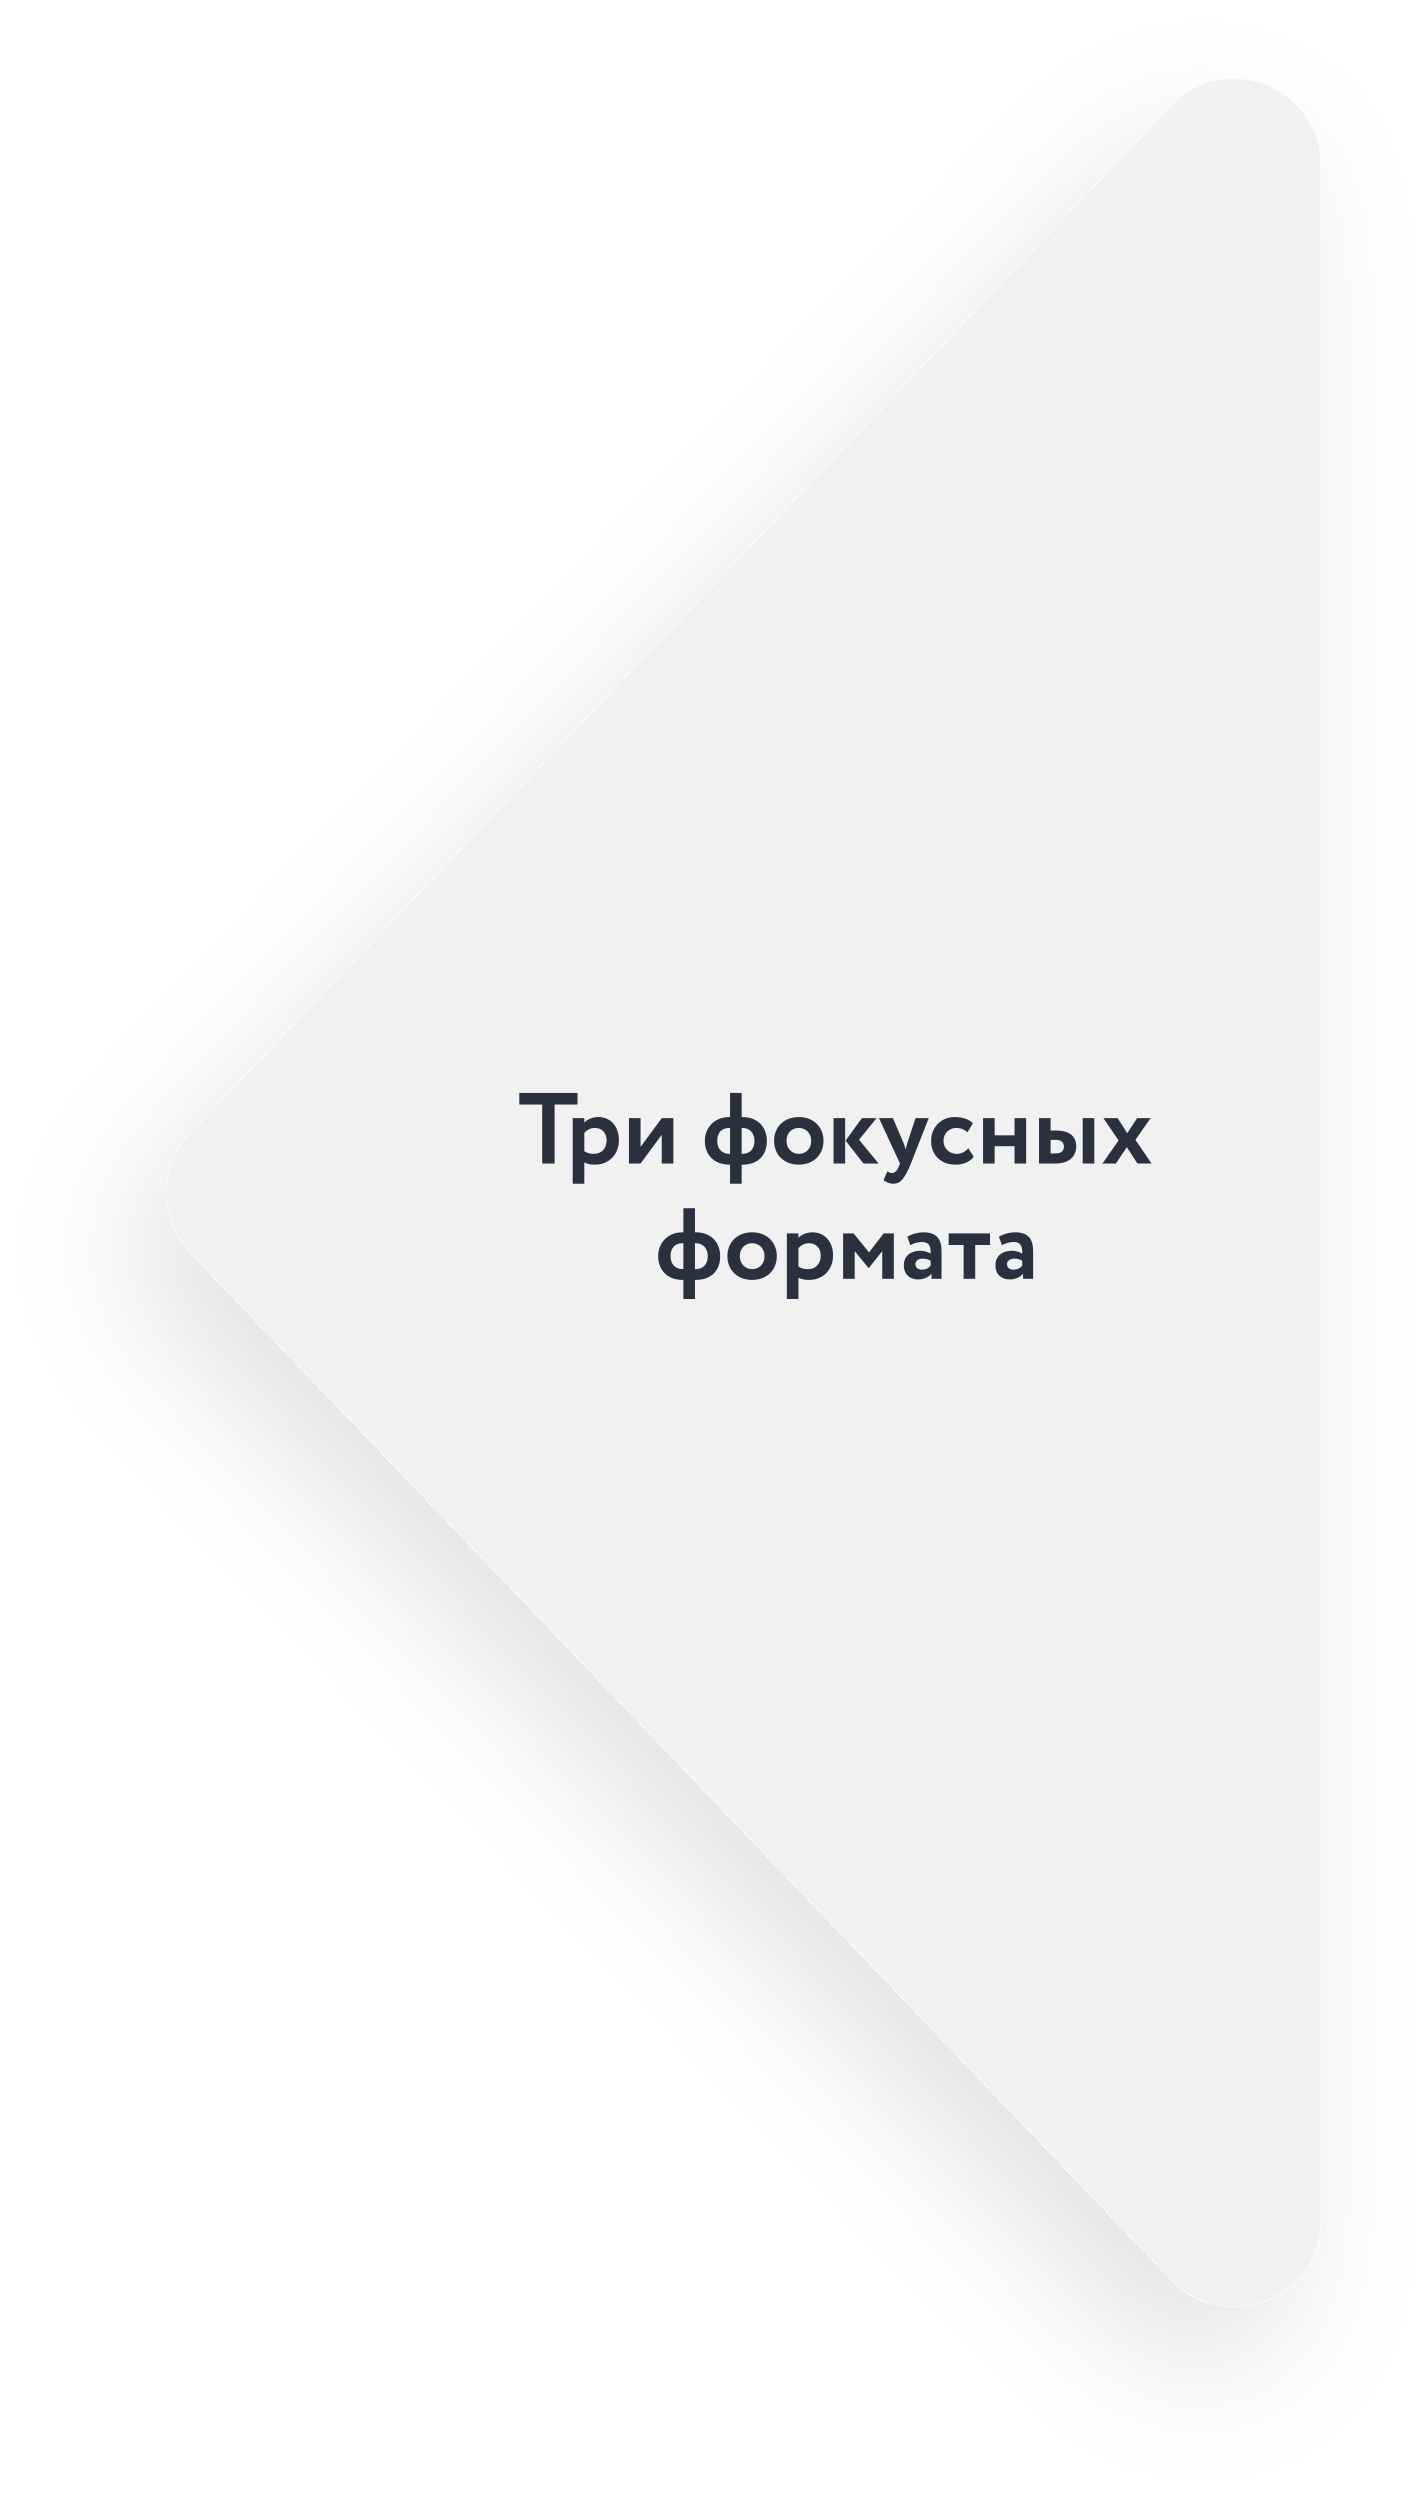
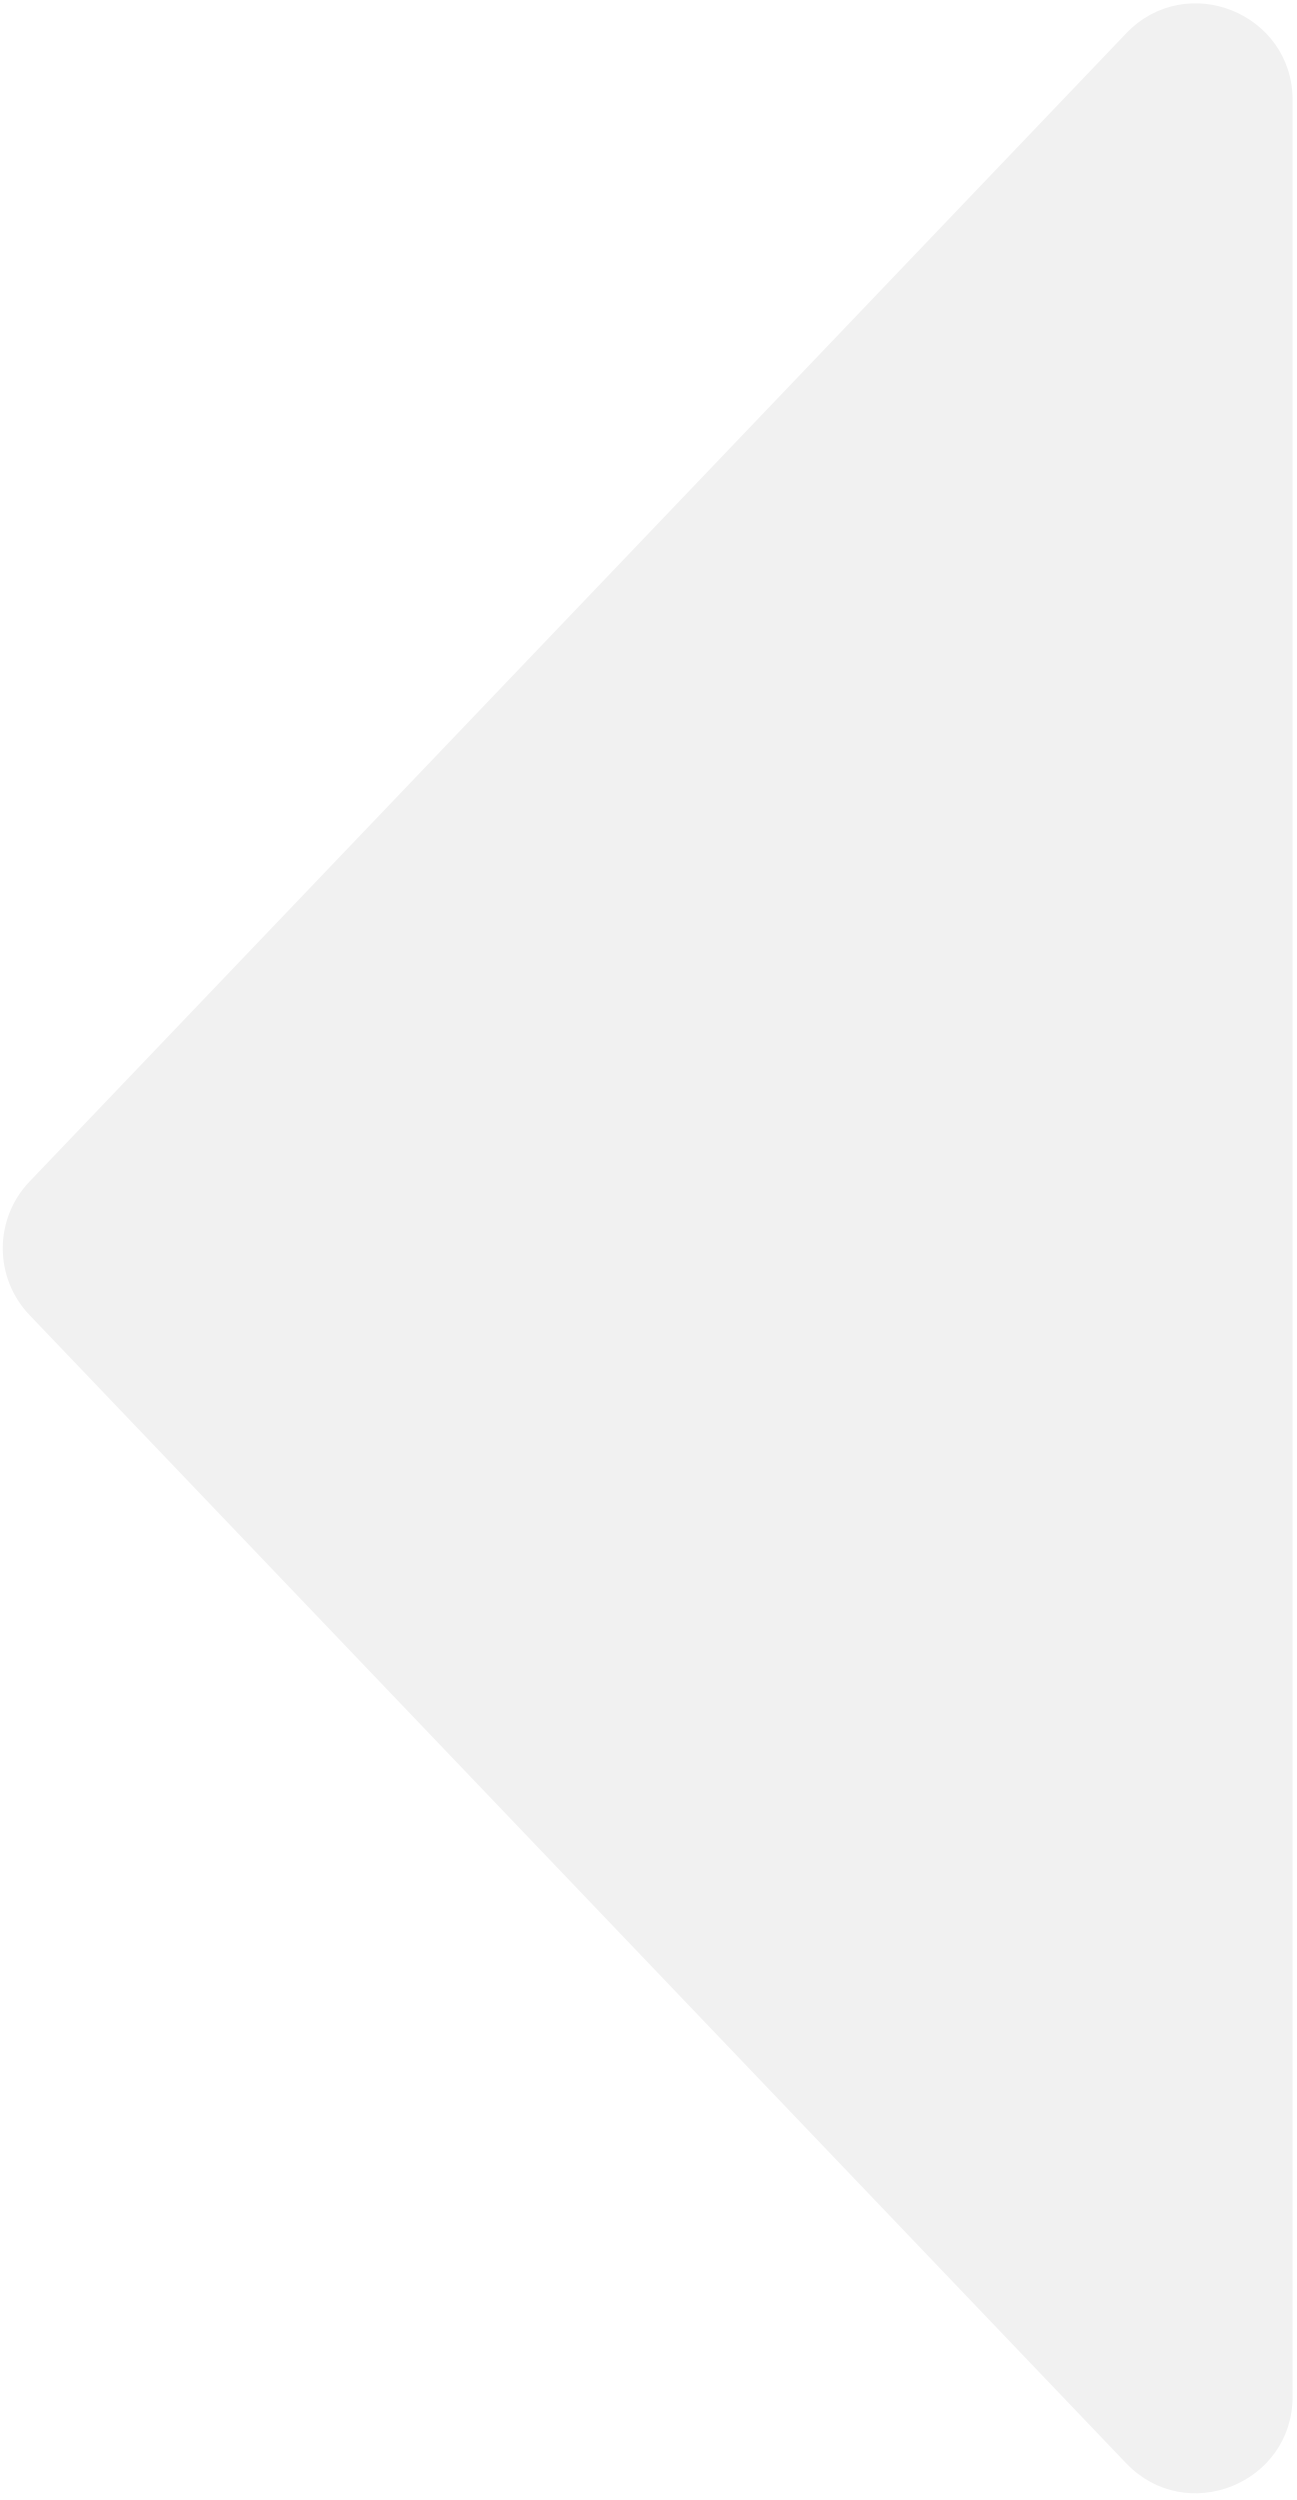
- <svg xmlns="http://www.w3.org/2000/svg" width="395" height="694" viewBox="0 0 395 694" fill="none">
-   <g filter="url(#filter0_d_3757_4931)">
-     <path d="M325.227 29.301C340.179 13.645 366.583 24.229 366.583 45.877V616.288C366.583 637.936 340.179 648.519 325.227 632.864L52.832 347.659C43.973 338.383 43.973 323.782 52.832 314.506L325.227 29.301Z" fill="#F1F1F1" />
-   </g>
-   <path d="M144.157 306.62V303.4H160.313V306.62H153.957V323H150.513V306.62H144.157ZM158.985 328.6V310.4H162.205V311.604C162.989 310.764 164.473 310.092 166.097 310.092C169.569 310.092 171.809 312.78 171.809 316.504C171.809 320.34 169.177 323.308 165.145 323.308C164.025 323.308 162.933 323.112 162.205 322.692V328.6H158.985ZM165.089 313.116C163.997 313.116 162.989 313.62 162.205 314.488V319.584C163.073 320.144 163.801 320.312 164.865 320.312C167.105 320.312 168.393 318.688 168.393 316.588C168.393 314.572 167.217 313.116 165.089 313.116ZM177.819 323H174.599V310.4H177.819V318.38L183.699 310.4H186.919V323H183.699V315.02L177.819 323ZM202.662 328.6V323.308H202.494C198.098 323.308 195.662 320.452 195.662 316.7C195.662 313.284 198.07 310.092 202.466 310.092H202.662V303.4H205.882V310.092H206.106C210.446 310.092 212.882 313.004 212.882 316.7C212.882 320.452 210.67 323.308 206.106 323.308H205.882V328.6H202.662ZM206.106 313.116H205.882V320.312H205.994C208.318 320.312 209.438 318.828 209.438 316.7C209.438 314.824 208.374 313.116 206.106 313.116ZM199.106 316.7C199.106 318.8 200.254 320.312 202.578 320.312H202.662V313.116H202.438C200.058 313.116 199.106 314.768 199.106 316.7ZM214.885 316.7C214.885 312.92 217.573 310.092 221.745 310.092C225.917 310.092 228.605 312.92 228.605 316.7C228.605 320.48 225.917 323.308 221.745 323.308C217.573 323.308 214.885 320.48 214.885 316.7ZM218.329 316.7C218.329 318.8 219.785 320.312 221.745 320.312C223.733 320.312 225.189 318.884 225.189 316.7C225.189 314.572 223.705 313.116 221.745 313.116C219.841 313.116 218.329 314.516 218.329 316.7ZM243.32 310.4L238.476 316.392L243.908 323H239.708L234.724 316.644L239.26 310.4H243.32ZM231.392 323V310.4H234.612V323H231.392ZM257.817 310.4L252.861 323C251.013 327.508 249.837 328.6 247.989 328.6C246.841 328.6 246.001 328.152 245.273 327.62L246.309 325.184C246.645 325.38 247.121 325.632 247.625 325.632C248.437 325.632 249.025 324.988 249.557 323.672L249.837 323L244.013 310.4H247.877L250.817 317.288C251.069 317.904 251.237 318.492 251.433 319.108C251.545 318.52 251.657 317.904 251.881 317.26L254.149 310.4H257.817ZM268.803 318.772L270.315 321.124C269.251 322.552 267.347 323.308 265.303 323.308C261.215 323.308 258.471 320.676 258.471 316.7C258.471 313.032 261.159 310.092 264.995 310.092C267.067 310.092 268.887 310.624 270.063 311.8L268.551 314.348C267.599 313.424 266.563 313.116 265.415 313.116C263.623 313.116 261.915 314.488 261.915 316.7C261.915 318.94 263.651 320.312 265.555 320.312C266.927 320.312 267.991 319.668 268.803 318.772ZM281.635 323V318.184H276.119V323H272.899V310.4H276.119V315.16H281.635V310.4H284.855V323H281.635ZM288.431 323V310.4H291.651V313.844H293.219C297.503 313.844 298.763 315.972 298.763 318.212C298.763 320.62 297.251 323 292.967 323H288.431ZM300.555 323V310.4H303.775V323H300.555ZM292.939 316.42H291.651V320.2H292.911C294.647 320.2 295.347 319.472 295.347 318.324C295.347 317.176 294.675 316.42 292.939 316.42ZM319.393 310.4L315.193 316.42L319.673 323H315.753L312.813 318.464L309.761 323H306.037L310.517 316.588L306.317 310.4H310.265L312.925 314.572L315.669 310.4H319.393ZM189.701 360.6V355.308H189.533C185.137 355.308 182.701 352.452 182.701 348.7C182.701 345.284 185.109 342.092 189.505 342.092H189.701V335.4H192.921V342.092H193.145C197.485 342.092 199.921 345.004 199.921 348.7C199.921 352.452 197.709 355.308 193.145 355.308H192.921V360.6H189.701ZM193.145 345.116H192.921V352.312H193.033C195.357 352.312 196.477 350.828 196.477 348.7C196.477 346.824 195.413 345.116 193.145 345.116ZM186.145 348.7C186.145 350.8 187.293 352.312 189.617 352.312H189.701V345.116H189.477C187.097 345.116 186.145 346.768 186.145 348.7ZM201.924 348.7C201.924 344.92 204.612 342.092 208.784 342.092C212.956 342.092 215.644 344.92 215.644 348.7C215.644 352.48 212.956 355.308 208.784 355.308C204.612 355.308 201.924 352.48 201.924 348.7ZM205.368 348.7C205.368 350.8 206.824 352.312 208.784 352.312C210.772 352.312 212.228 350.884 212.228 348.7C212.228 346.572 210.744 345.116 208.784 345.116C206.88 345.116 205.368 346.516 205.368 348.7ZM218.431 360.6V342.4H221.651V343.604C222.435 342.764 223.919 342.092 225.543 342.092C229.015 342.092 231.255 344.78 231.255 348.504C231.255 352.34 228.623 355.308 224.591 355.308C223.471 355.308 222.379 355.112 221.651 354.692V360.6H218.431ZM224.535 345.116C223.443 345.116 222.435 345.62 221.651 346.488V351.584C222.519 352.144 223.247 352.312 224.311 352.312C226.551 352.312 227.839 350.688 227.839 348.588C227.839 346.572 226.663 345.116 224.535 345.116ZM234.044 355V342.4H236.956L241.24 347.664L245.3 342.4H248.128V355H244.908V347.3L241.184 352.004H241.1L237.264 347.3V355H234.044ZM252.688 345.648L251.876 343.296C252.968 342.652 254.676 342.092 256.328 342.092C260.052 342.092 261.368 343.996 261.368 347.328V355H258.568V353.544C257.896 354.496 256.552 355.168 254.844 355.168C252.548 355.168 250.896 353.74 250.896 351.304C250.896 348.532 252.94 347.216 255.488 347.216C256.608 347.216 257.728 347.58 258.344 348.028C258.428 345.928 257.868 344.78 255.992 344.78C254.536 344.78 253.612 345.228 252.688 345.648ZM255.908 352.452C257.252 352.452 257.952 351.864 258.344 351.304V350.016C257.784 349.596 257.056 349.4 256.132 349.4C255.068 349.4 254.116 349.904 254.116 350.968C254.116 351.92 254.9 352.452 255.908 352.452ZM263.353 345.62V342.4H274.833V345.62H270.717V355H267.497V345.62H263.353ZM278.118 345.648L277.306 343.296C278.398 342.652 280.106 342.092 281.758 342.092C285.482 342.092 286.798 343.996 286.798 347.328V355H283.998V353.544C283.326 354.496 281.982 355.168 280.274 355.168C277.978 355.168 276.326 353.74 276.326 351.304C276.326 348.532 278.37 347.216 280.918 347.216C282.038 347.216 283.158 347.58 283.774 348.028C283.858 345.928 283.298 344.78 281.422 344.78C279.966 344.78 279.042 345.228 278.118 345.648ZM281.338 352.452C282.682 352.452 283.382 351.864 283.774 351.304V350.016C283.214 349.596 282.486 349.4 281.562 349.4C280.498 349.4 279.546 349.904 279.546 350.968C279.546 351.92 280.33 352.452 281.338 352.452Z" fill="#2A303E" />
-   <defs>
-     <filter id="filter0_d_3757_4931" x="0.188" y="0.829" width="394.395" height="692.507" filterUnits="userSpaceOnUse" color-interpolation-filters="sRGB">
-       <feFlood flood-opacity="0" result="BackgroundImageFix" />
-       <feColorMatrix in="SourceAlpha" type="matrix" values="0 0 0 0 0 0 0 0 0 0 0 0 0 0 0 0 0 0 127 0" result="hardAlpha" />
-       <feOffset dx="-9" dy="16" />
-       <feGaussianBlur stdDeviation="18.5" />
-       <feComposite in2="hardAlpha" operator="out" />
-       <feColorMatrix type="matrix" values="0 0 0 0 0 0 0 0 0 0 0 0 0 0 0 0 0 0 0.11 0" />
-       <feBlend mode="normal" in2="BackgroundImageFix" result="effect1_dropShadow_3757_4931" />
-       <feBlend mode="normal" in="SourceGraphic" in2="effect1_dropShadow_3757_4931" result="shape" />
-     </filter>
-   </defs>
+ <svg xmlns="http://www.w3.org/2000/svg" width="322" height="621" viewBox="0 0 322 621" fill="none">
+   <path d="M279.727 8.301C294.679 -7.355 321.083 3.229 321.083 24.877V595.288C321.083 616.936 294.679 627.519 279.727 611.864L7.332 326.659C-1.527 317.383 -1.527 302.782 7.332 293.506L279.727 8.301Z" fill="#F1F1F1" />
</svg>
